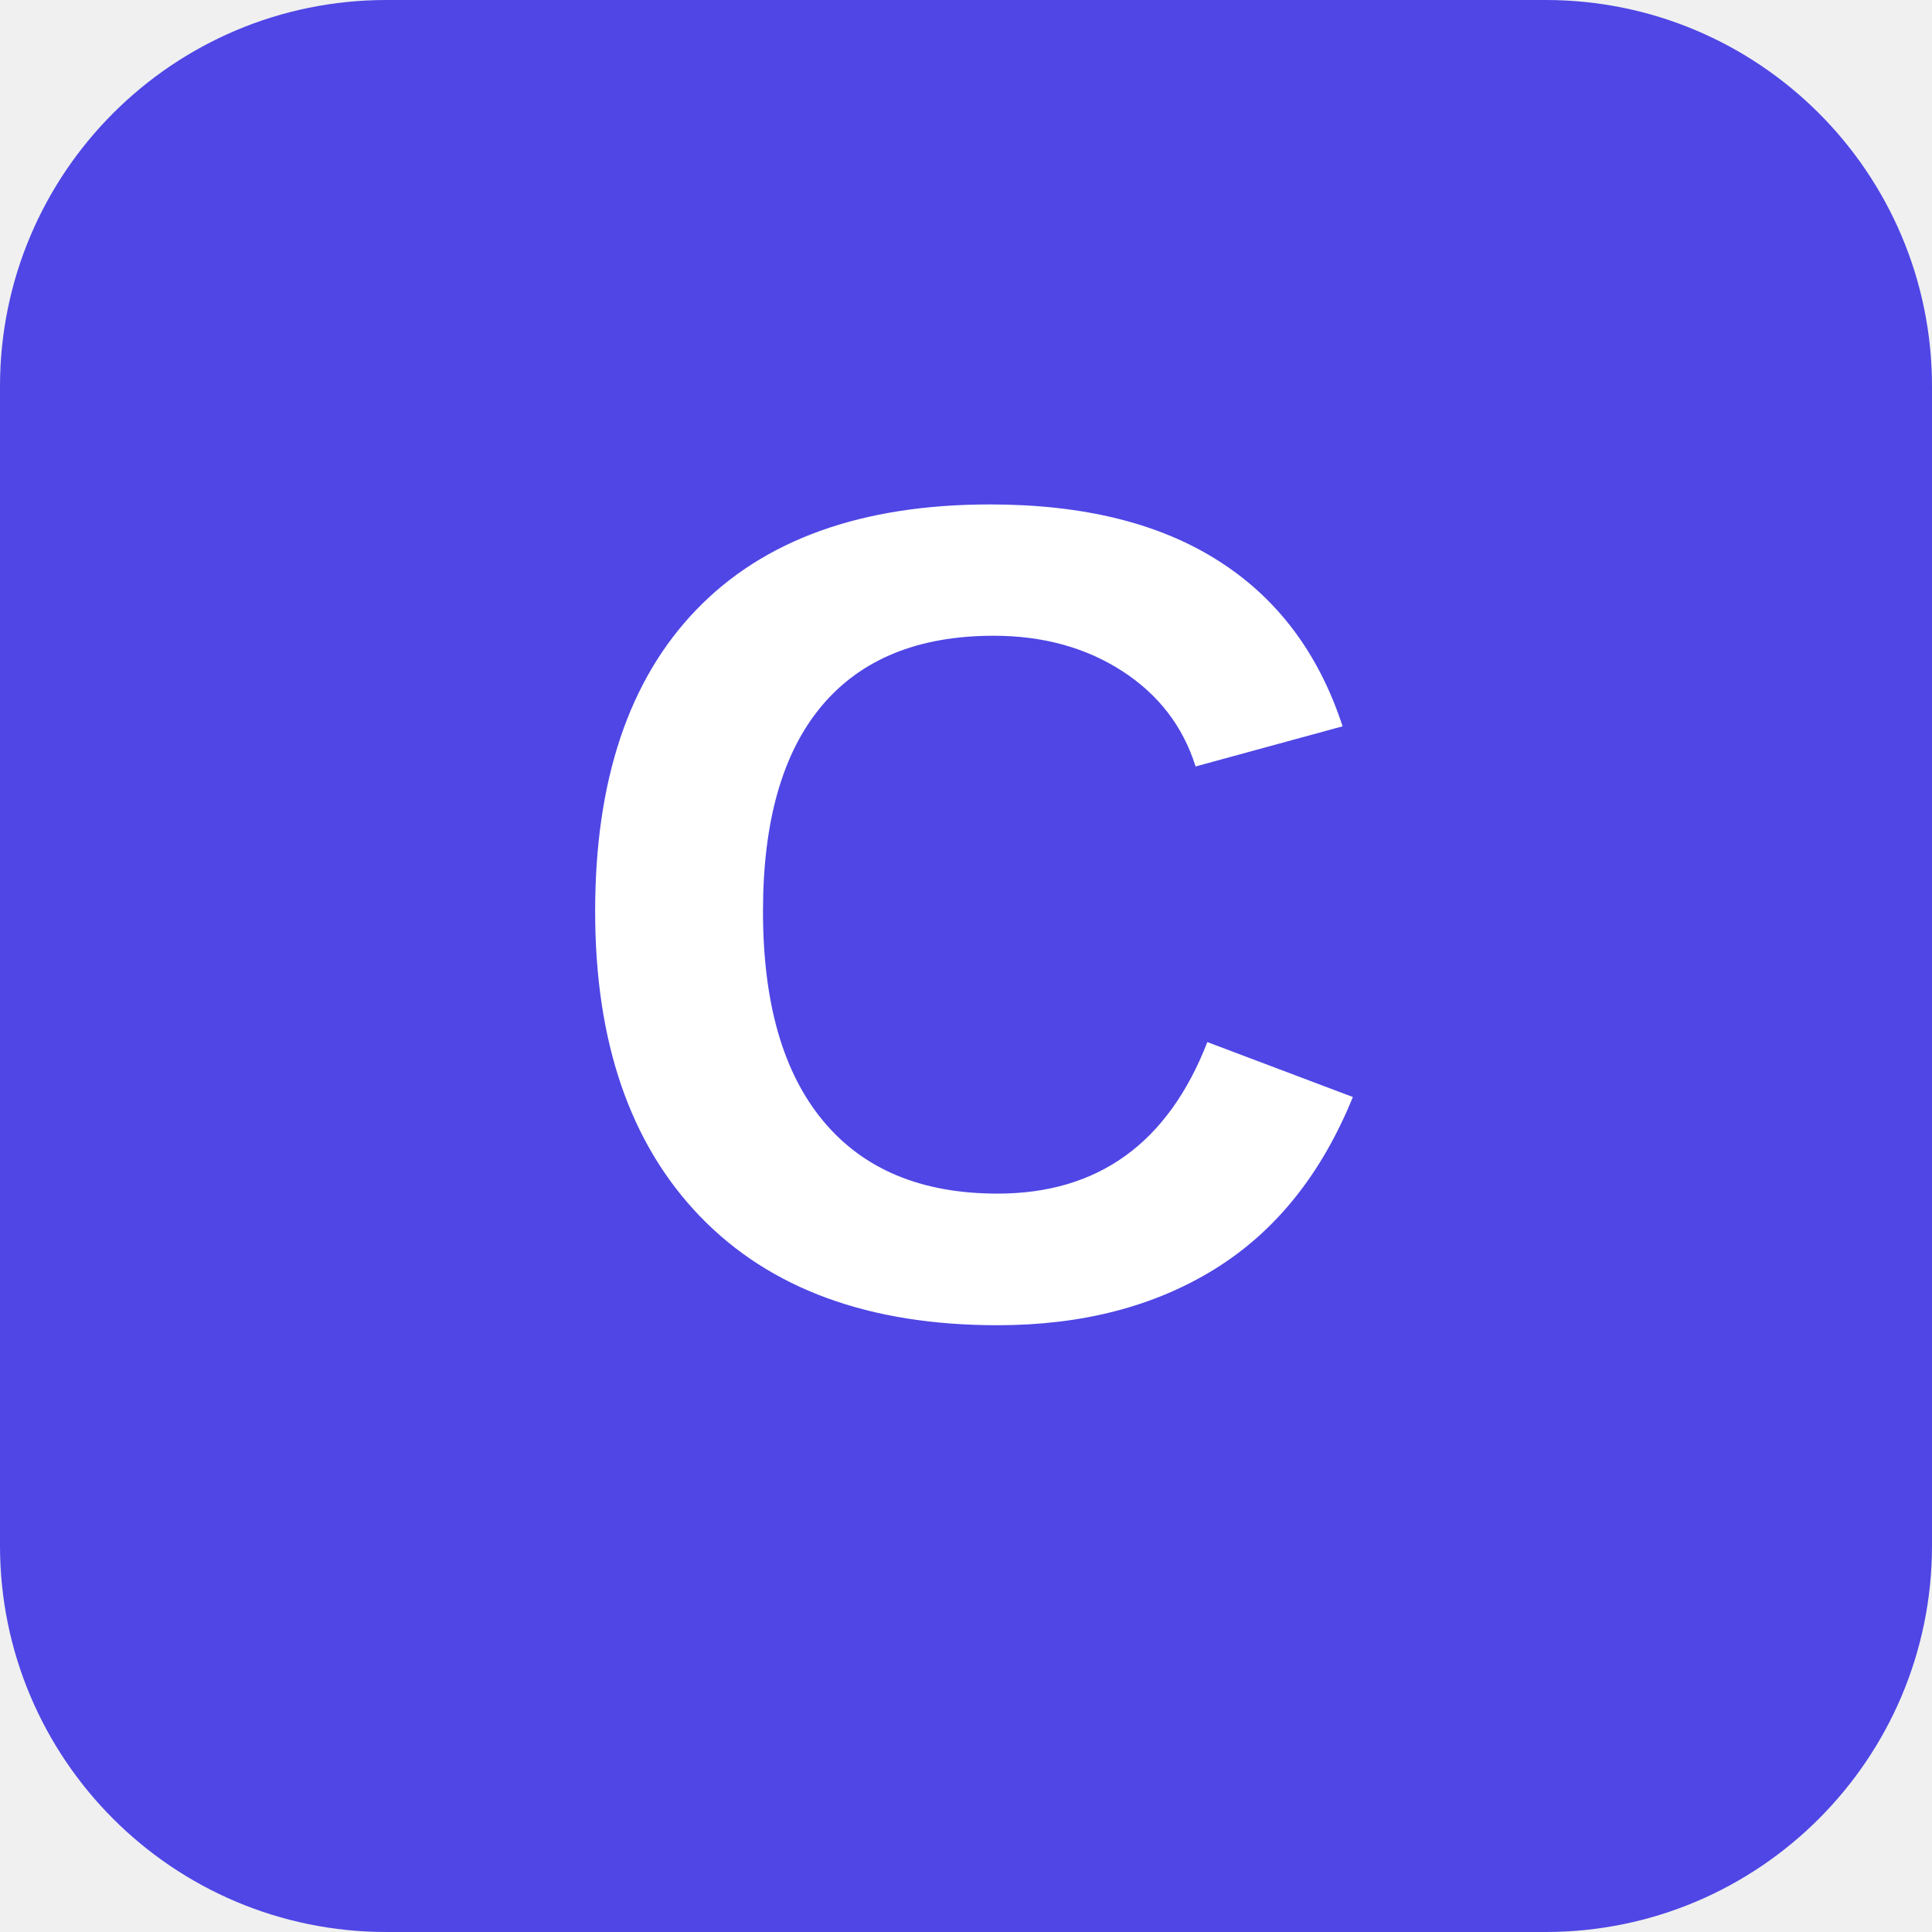
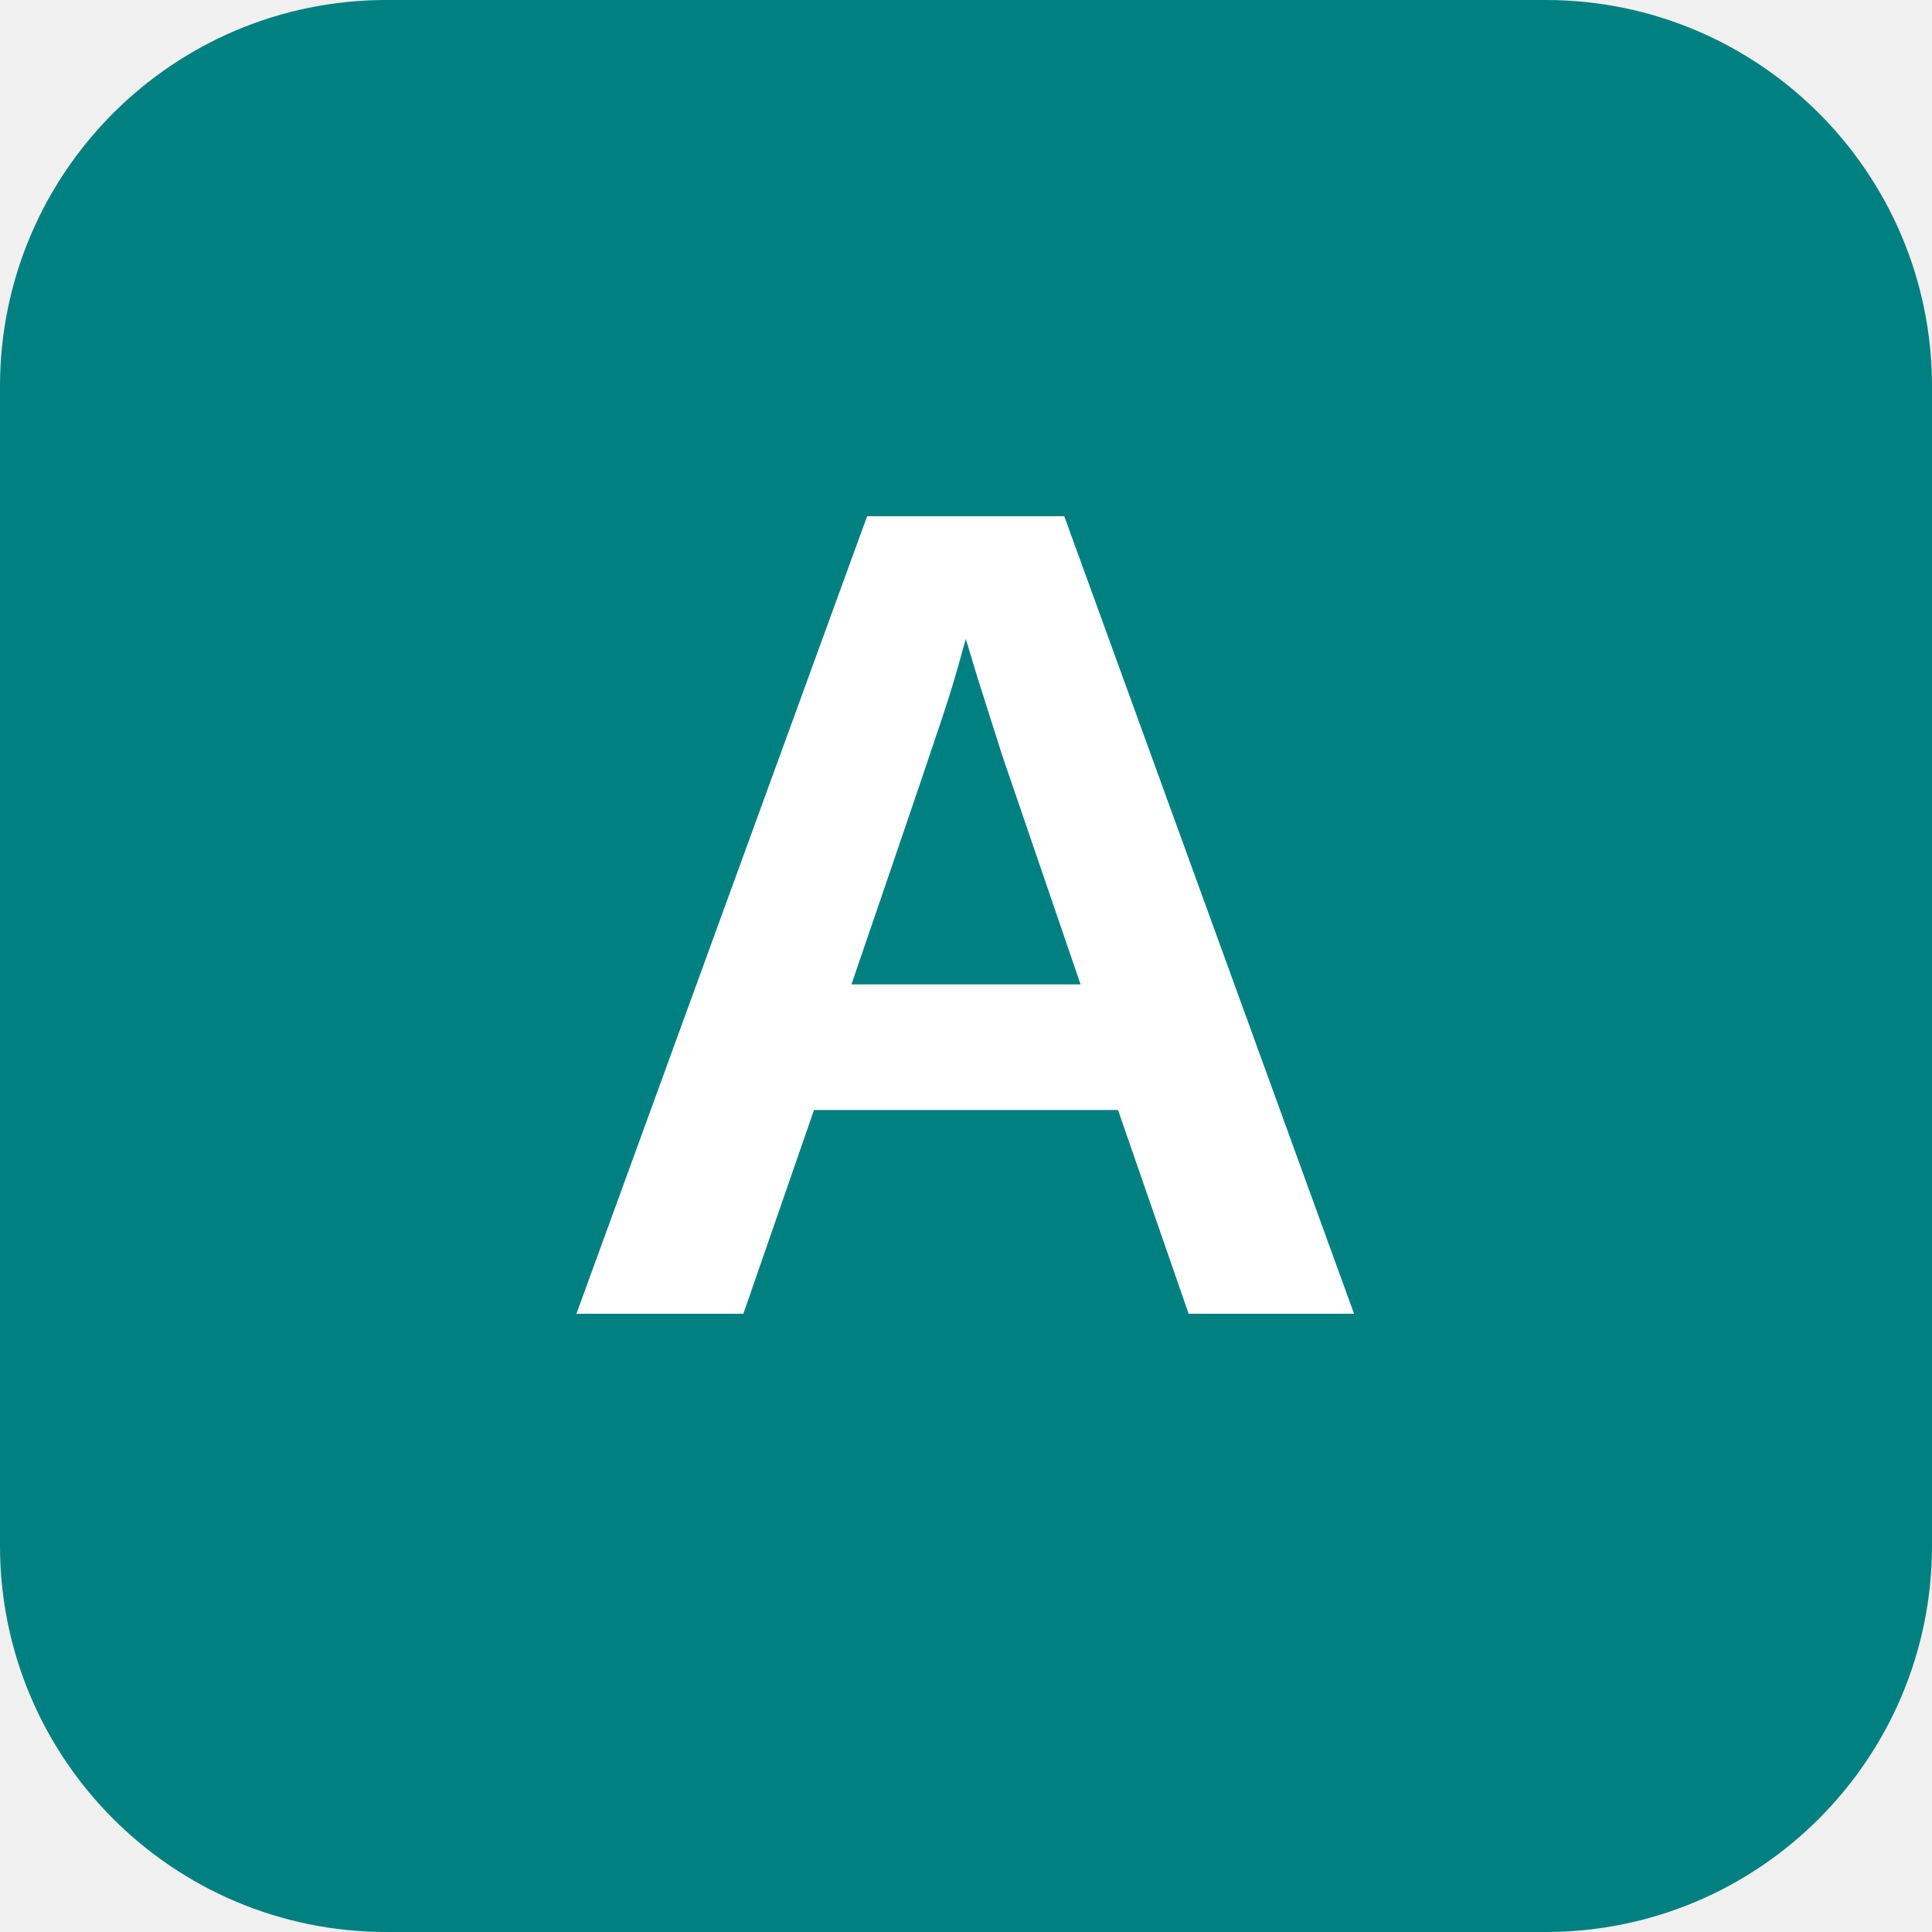
<svg xmlns="http://www.w3.org/2000/svg" viewBox="0 0 100 100">
-   <rect width="100" height="100" rx="20" fill="#4f46e5" />
-   <text x="50" y="68" font-family="Arial, sans-serif" font-size="60" font-weight="bold" fill="white" text-anchor="middle">C</text>
+   <rect width="100" height="100" rx="20" fill="teal" />
+   <text x="50" y="68" font-family="Arial, sans-serif" font-size="60" font-weight="bold" fill="white" text-anchor="middle">A</text>
</svg>
